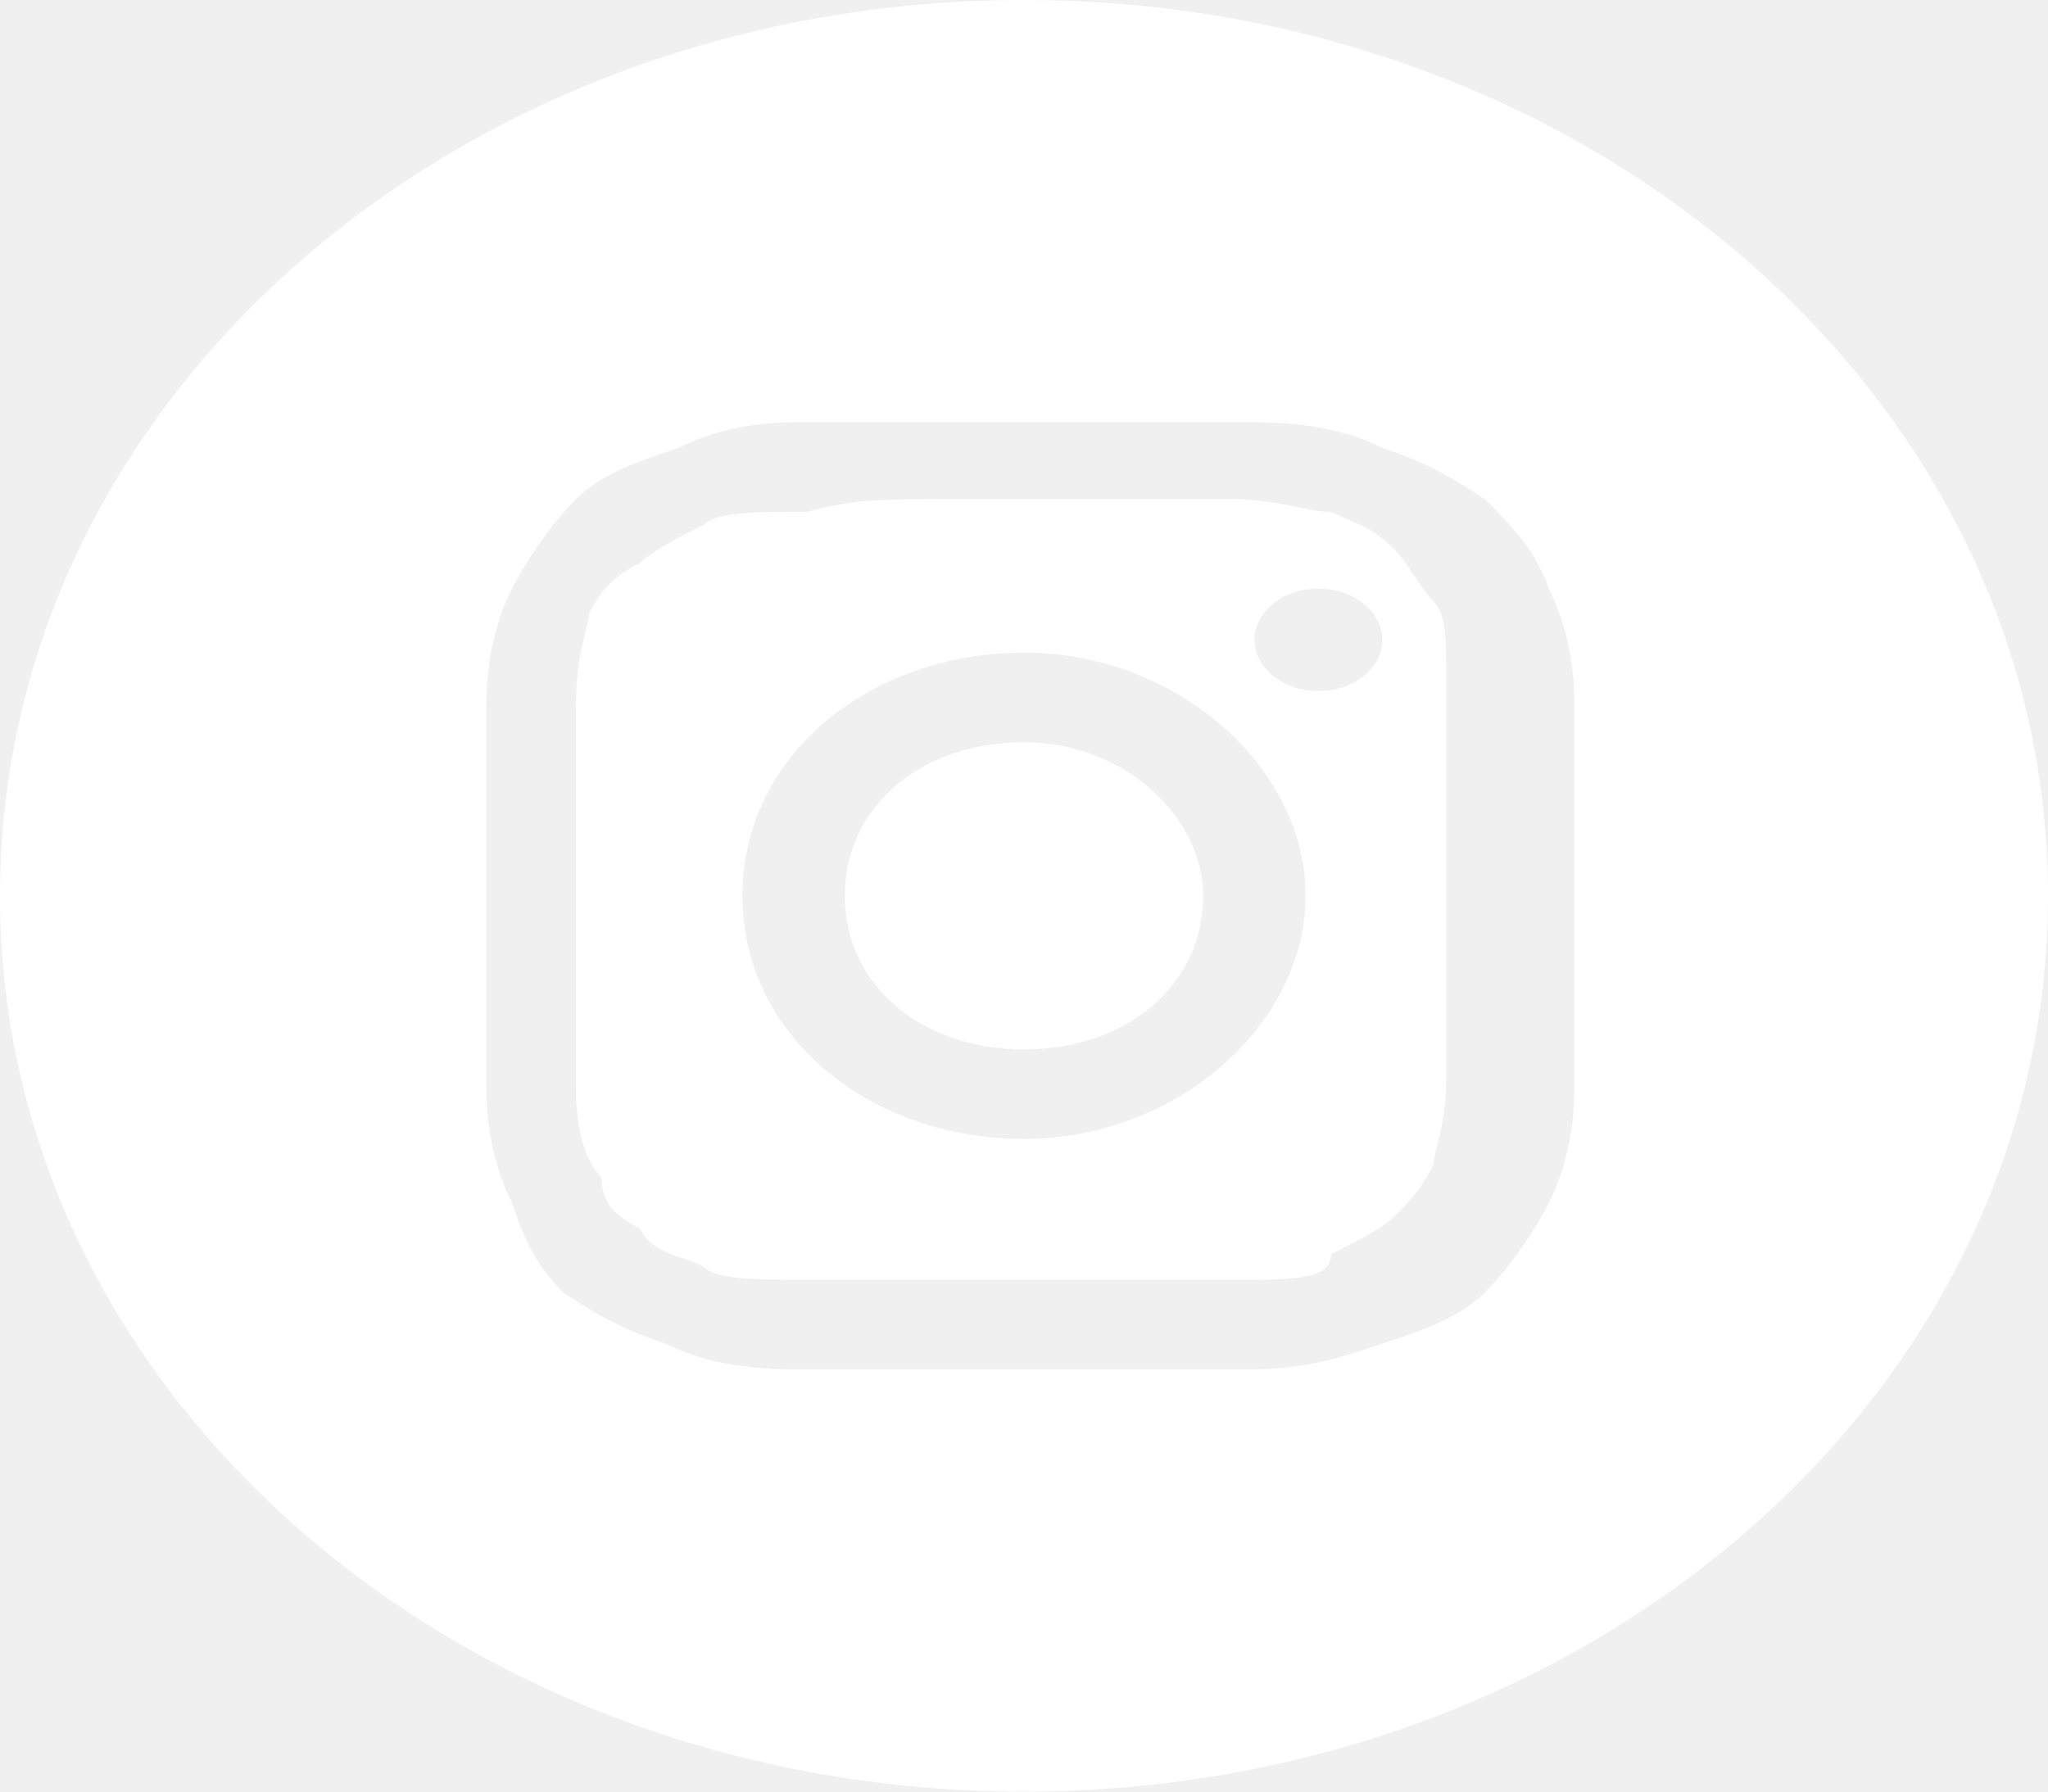
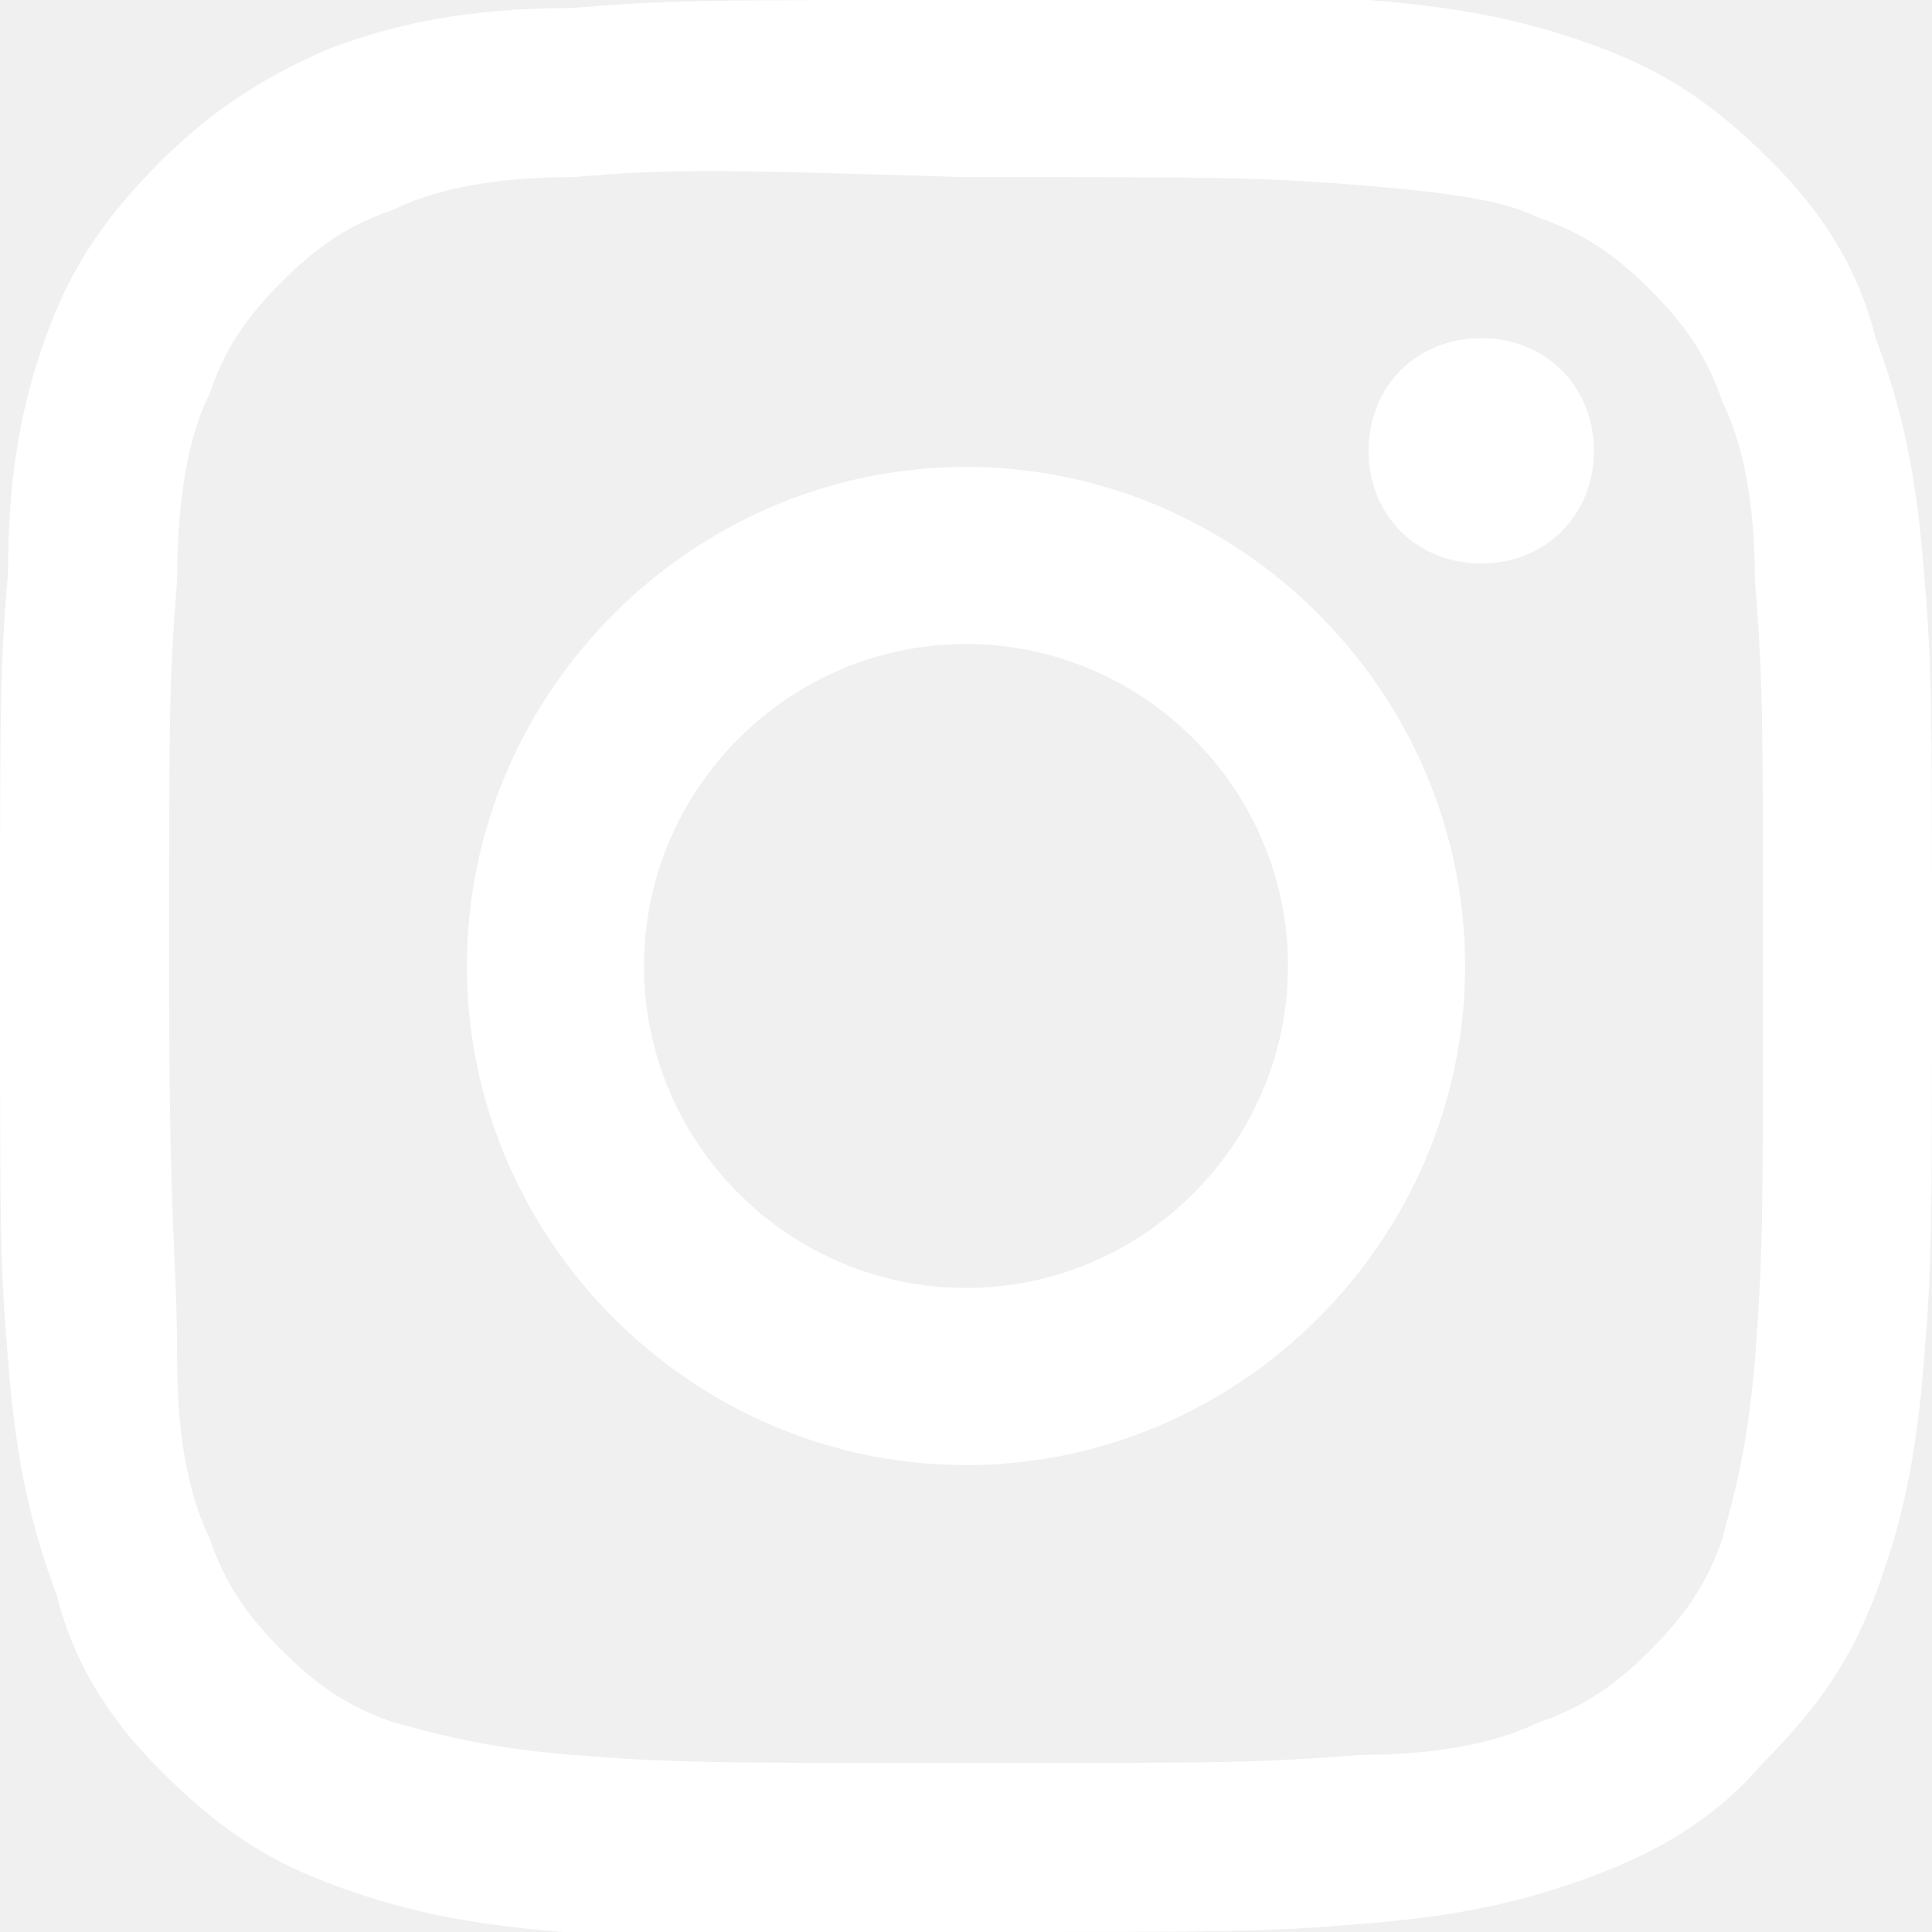
- <svg xmlns="http://www.w3.org/2000/svg" version="1.1" id="Слой_1" x="0px" y="0px" viewBox="0 0 16 14" style="enable-background:new 0 0 16 14;" xml:space="preserve">
+ <svg xmlns="http://www.w3.org/2000/svg" version="1.1" id="Слой_1" x="0px" y="0px" viewBox="0 0 24 24" style="enable-background:new 0 0 24 24;" xml:space="preserve">
  <style type="text/css">
- 	.st0{fill-rule:evenodd;clip-rule:evenodd;fill:#FFFFFF;}
- 	.st1{fill:#FFFFFF;}
+ 	.st0{fill:#FFFFFF;}
</style>
-   <path class="st0" d="M8,0C3.6,0,0,3.1,0,7c0,3.9,3.6,7,8,7c4.4,0,8-3.1,8-7C16,3.1,12.4,0,8,0z M6.2,3.3c0.5,0,0.6,0,1.8,0h0  c1.2,0,1.3,0,1.8,0c0.5,0,0.8,0.1,1,0.2c0.3,0.1,0.5,0.2,0.8,0.4c0.2,0.2,0.4,0.4,0.5,0.7c0.1,0.2,0.2,0.5,0.2,0.9  c0,0.4,0,0.5,0,1.5s0,1.1,0,1.5c0,0.4-0.1,0.7-0.2,0.9c-0.1,0.2-0.3,0.5-0.5,0.7c-0.2,0.2-0.5,0.3-0.8,0.4c-0.3,0.1-0.6,0.2-1,0.2  c-0.5,0-0.6,0-1.8,0c-1.2,0-1.3,0-1.8,0c-0.5,0-0.8-0.1-1-0.2c-0.3-0.1-0.5-0.2-0.8-0.4C4.2,9.9,4.1,9.7,4,9.4  C3.9,9.2,3.8,8.9,3.8,8.5c0-0.4,0-0.5,0-1.5s0-1.1,0-1.5c0-0.4,0.1-0.7,0.2-0.9c0.1-0.2,0.3-0.5,0.5-0.7c0.2-0.2,0.5-0.3,0.8-0.4  C5.5,3.4,5.8,3.3,6.2,3.3z" />
-   <path class="st0" d="M7.6,3.9l0.2,0l0.1,0c1.1,0,1.3,0,1.7,0c0.4,0,0.6,0.1,0.8,0.1c0.2,0.1,0.3,0.1,0.5,0.3  c0.1,0.1,0.2,0.3,0.3,0.4c0.1,0.1,0.1,0.3,0.1,0.7c0,0.4,0,0.5,0,1.5c0,1,0,1.1,0,1.5c0,0.4-0.1,0.6-0.1,0.7  c-0.1,0.2-0.2,0.3-0.3,0.4c-0.1,0.1-0.3,0.2-0.5,0.3C10.4,10,10.1,10,9.7,10c-0.4,0-0.6,0-1.7,0c-1.1,0-1.3,0-1.7,0  C5.9,10,5.6,10,5.5,9.9C5.3,9.8,5.1,9.8,5,9.6C4.8,9.5,4.7,9.4,4.7,9.2C4.6,9.1,4.5,8.9,4.5,8.5c0-0.4,0-0.5,0-1.5c0-1,0-1.1,0-1.5  c0-0.4,0.1-0.6,0.1-0.7C4.7,4.6,4.8,4.5,5,4.4c0.1-0.1,0.3-0.2,0.5-0.3C5.6,4,5.9,4,6.3,4C6.7,3.9,6.8,3.9,7.6,3.9L7.6,3.9z   M10.3,4.6C10,4.6,9.8,4.8,9.8,5c0,0.2,0.2,0.4,0.5,0.4c0.3,0,0.5-0.2,0.5-0.4C10.8,4.8,10.6,4.6,10.3,4.6L10.3,4.6z M5.8,7  c0-1.1,1-1.9,2.2-1.9c1.2,0,2.2,0.9,2.2,1.9S9.2,8.9,8,8.9S5.8,8.1,5.8,7z" />
-   <path class="st1" d="M8,5.8c0.8,0,1.4,0.6,1.4,1.2c0,0.7-0.6,1.2-1.4,1.2C7.2,8.2,6.6,7.7,6.6,7C6.6,6.3,7.2,5.8,8,5.8z" />
+   <path class="st0" d="M12,0C8.7,0,8.3,0,7.1,0.1c-1.3,0-2.2,0.2-3,0.5C3.4,0.9,2.7,1.3,2,2S0.9,3.3,0.6,4.1s-0.5,1.7-0.5,3  C0,8.3,0,8.7,0,12s0,3.7,0.1,4.9c0.1,1.3,0.3,2.1,0.6,2.9C0.9,20.6,1.3,21.3,2,22s1.3,1.1,2.1,1.4S5.7,23.9,7,24c1.3,0,1.7,0,5,0  s3.7,0,4.9-0.1c1.3-0.1,2.1-0.3,2.9-0.6c0.8-0.3,1.5-0.7,2.1-1.4c0.7-0.7,1.1-1.3,1.4-2.1c0.3-0.8,0.5-1.6,0.6-2.9  C24,15.7,24,15.3,24,12s0-3.7-0.1-4.9c-0.1-1.3-0.3-2.1-0.6-2.9C23.1,3.4,22.7,2.7,22,2s-1.3-1.1-2.1-1.4C19.1,0.3,18.3,0.1,17,0  C15.7,0,15.3,0,12,0z M12,2.2c3.2,0,3.6,0,4.9,0.1c1.2,0.1,1.8,0.2,2.2,0.4c0.6,0.2,1,0.5,1.4,0.9s0.7,0.8,0.9,1.4  c0.2,0.4,0.4,1.1,0.4,2.2c0.1,1.3,0.1,1.6,0.1,4.8s0,3.6-0.1,4.9c-0.1,1.2-0.3,1.8-0.4,2.2c-0.2,0.6-0.5,1-0.9,1.4s-0.8,0.7-1.4,0.9  c-0.4,0.2-1.1,0.4-2.2,0.4c-1.3,0.1-1.6,0.1-4.9,0.1c-3.2,0-3.6,0-4.9-0.1c-1.2-0.1-1.8-0.3-2.2-0.4c-0.6-0.2-1-0.5-1.4-0.9  s-0.7-0.8-0.9-1.4c-0.2-0.4-0.4-1.1-0.4-2.2c0-1.3-0.1-1.6-0.1-4.8s0-3.6,0.1-4.9c0-1.2,0.2-1.9,0.4-2.3c0.2-0.6,0.5-1,0.9-1.4  s0.8-0.7,1.4-0.9C5.3,2.4,6,2.2,7.1,2.2C8.4,2.1,8.7,2.1,12,2.2C12,2.1,12,2.2,12,2.2z M12,5.8c-3.4,0-6.2,2.8-6.2,6.2  s2.8,6.2,6.2,6.2s6.2-2.8,6.2-6.2S15.4,5.8,12,5.8z M12,16c-2.2,0-4-1.8-4-4s1.8-4,4-4s4,1.8,4,4S14.2,16,12,16z M19.8,5.6  c0,0.8-0.6,1.4-1.4,1.4S17,6.4,17,5.6s0.6-1.4,1.4-1.4C19.2,4.2,19.8,4.8,19.8,5.6z" />
</svg>
